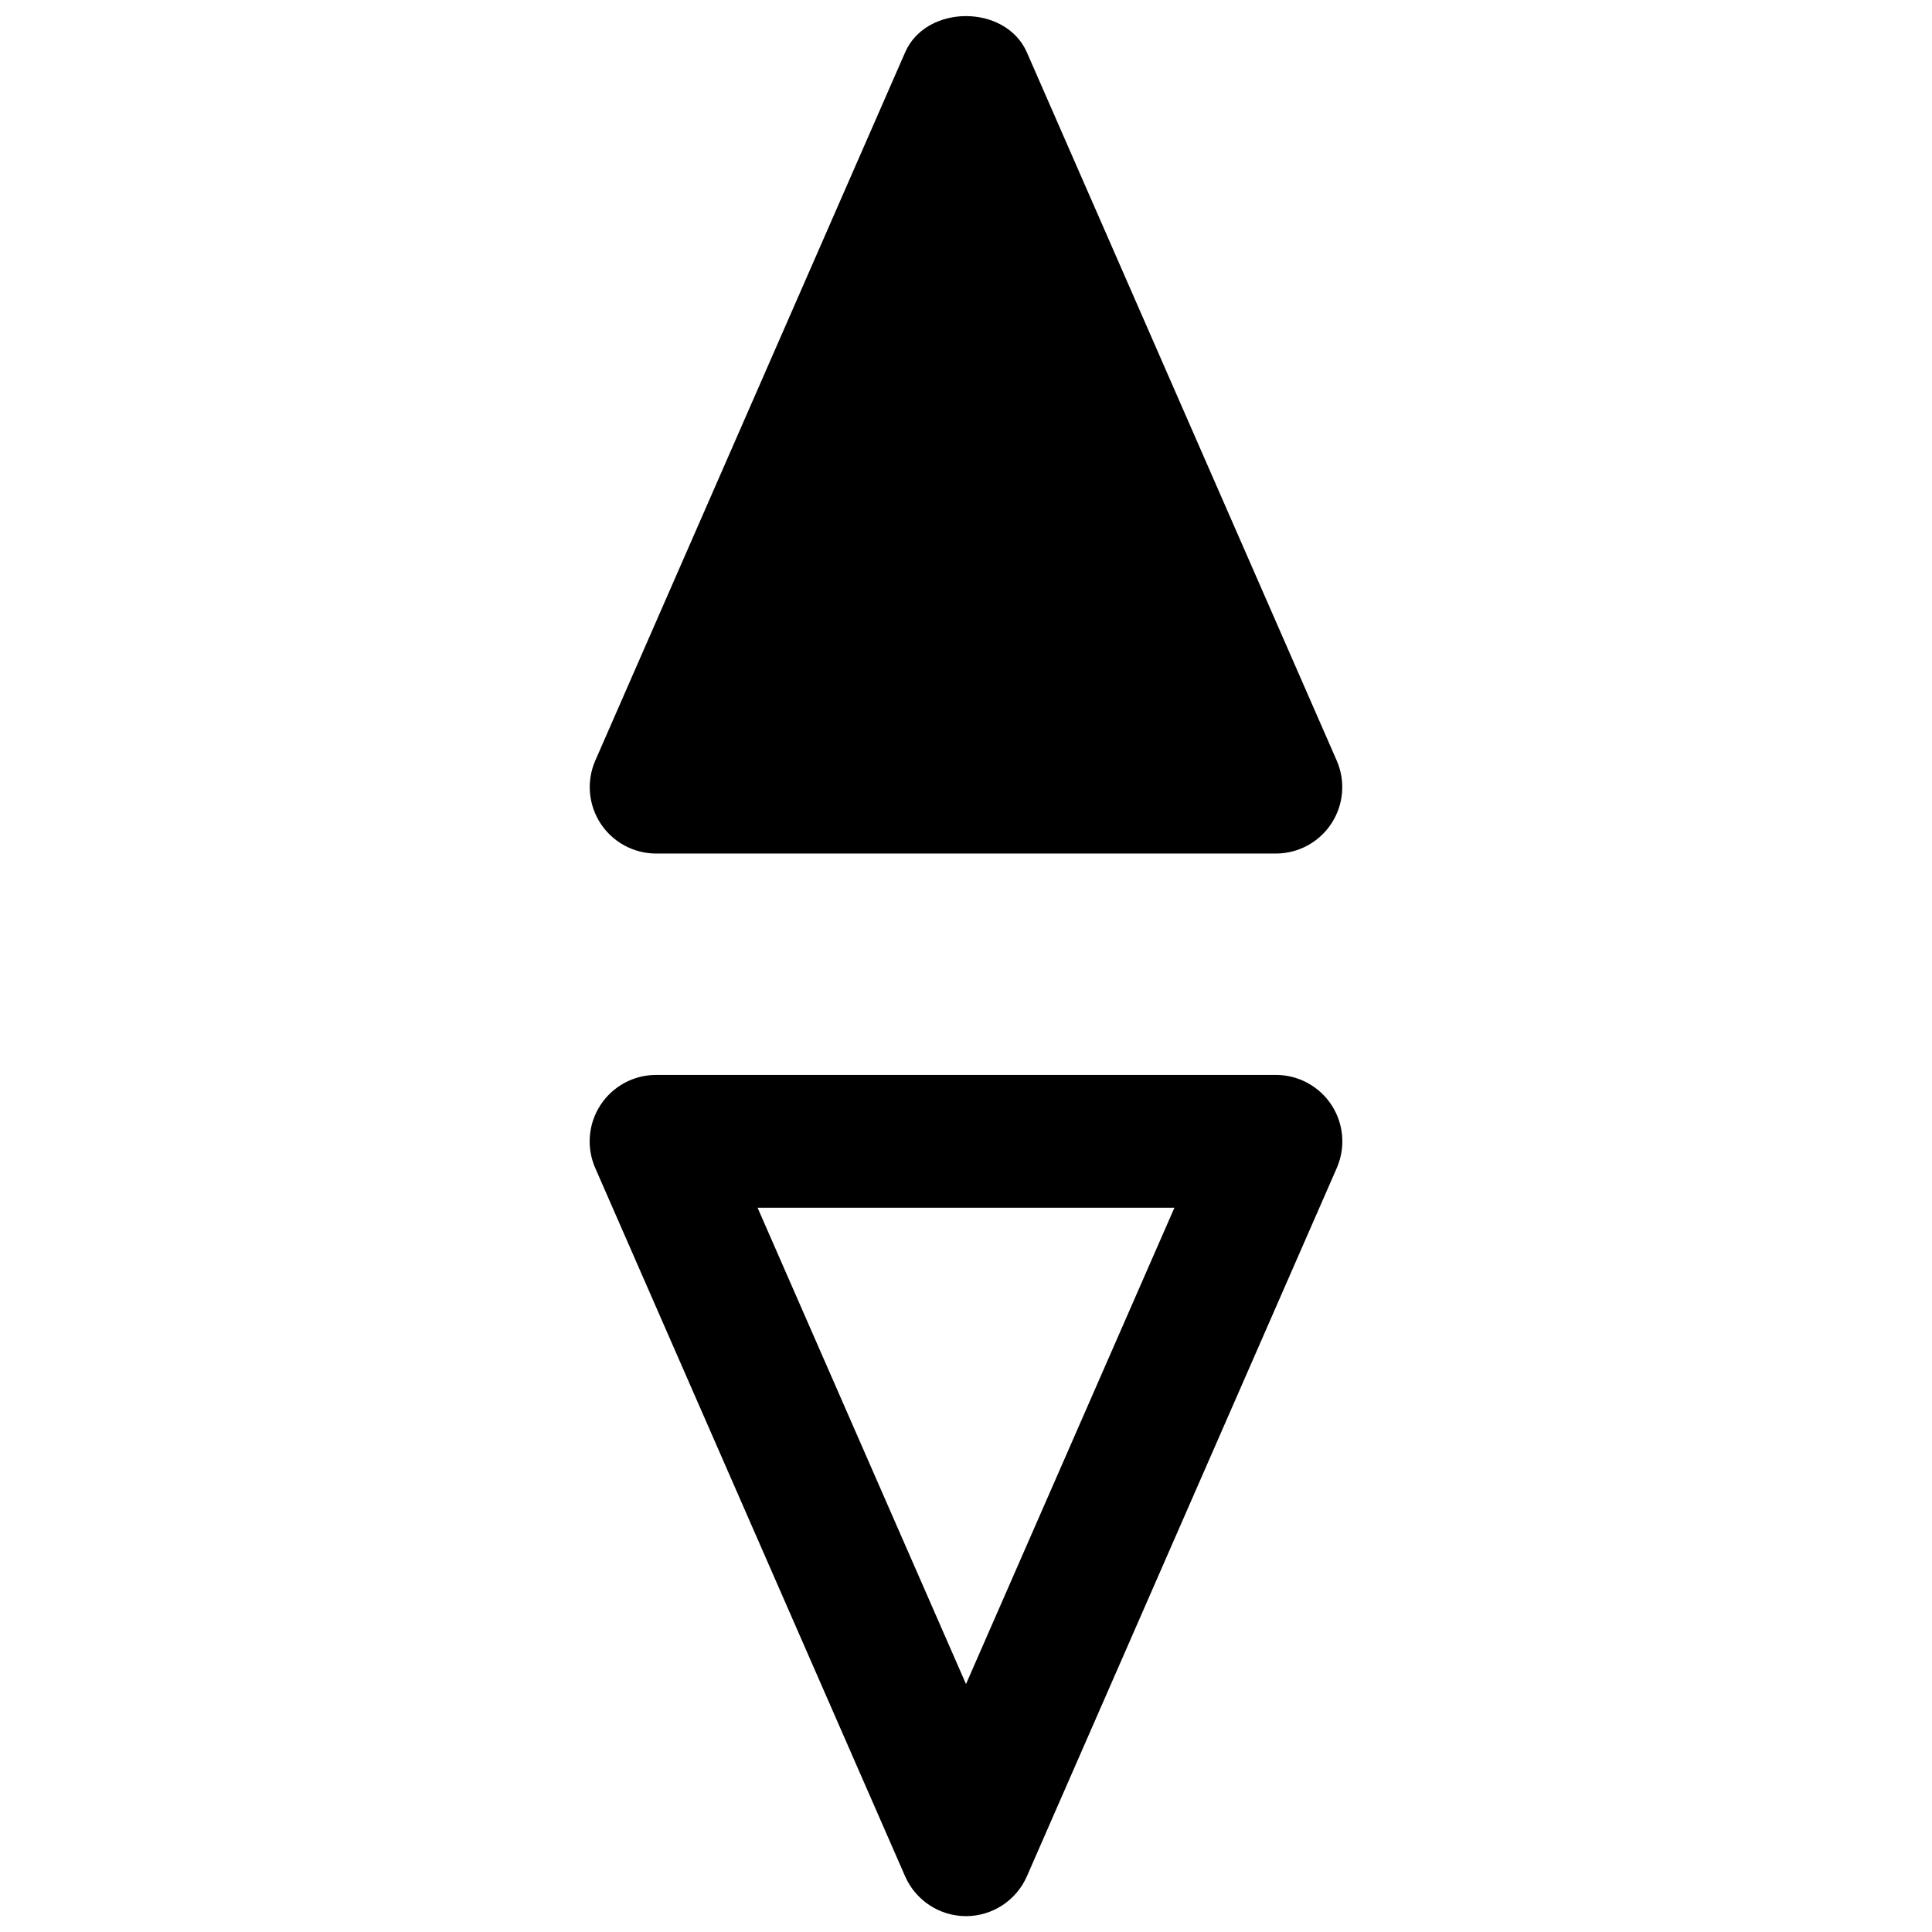
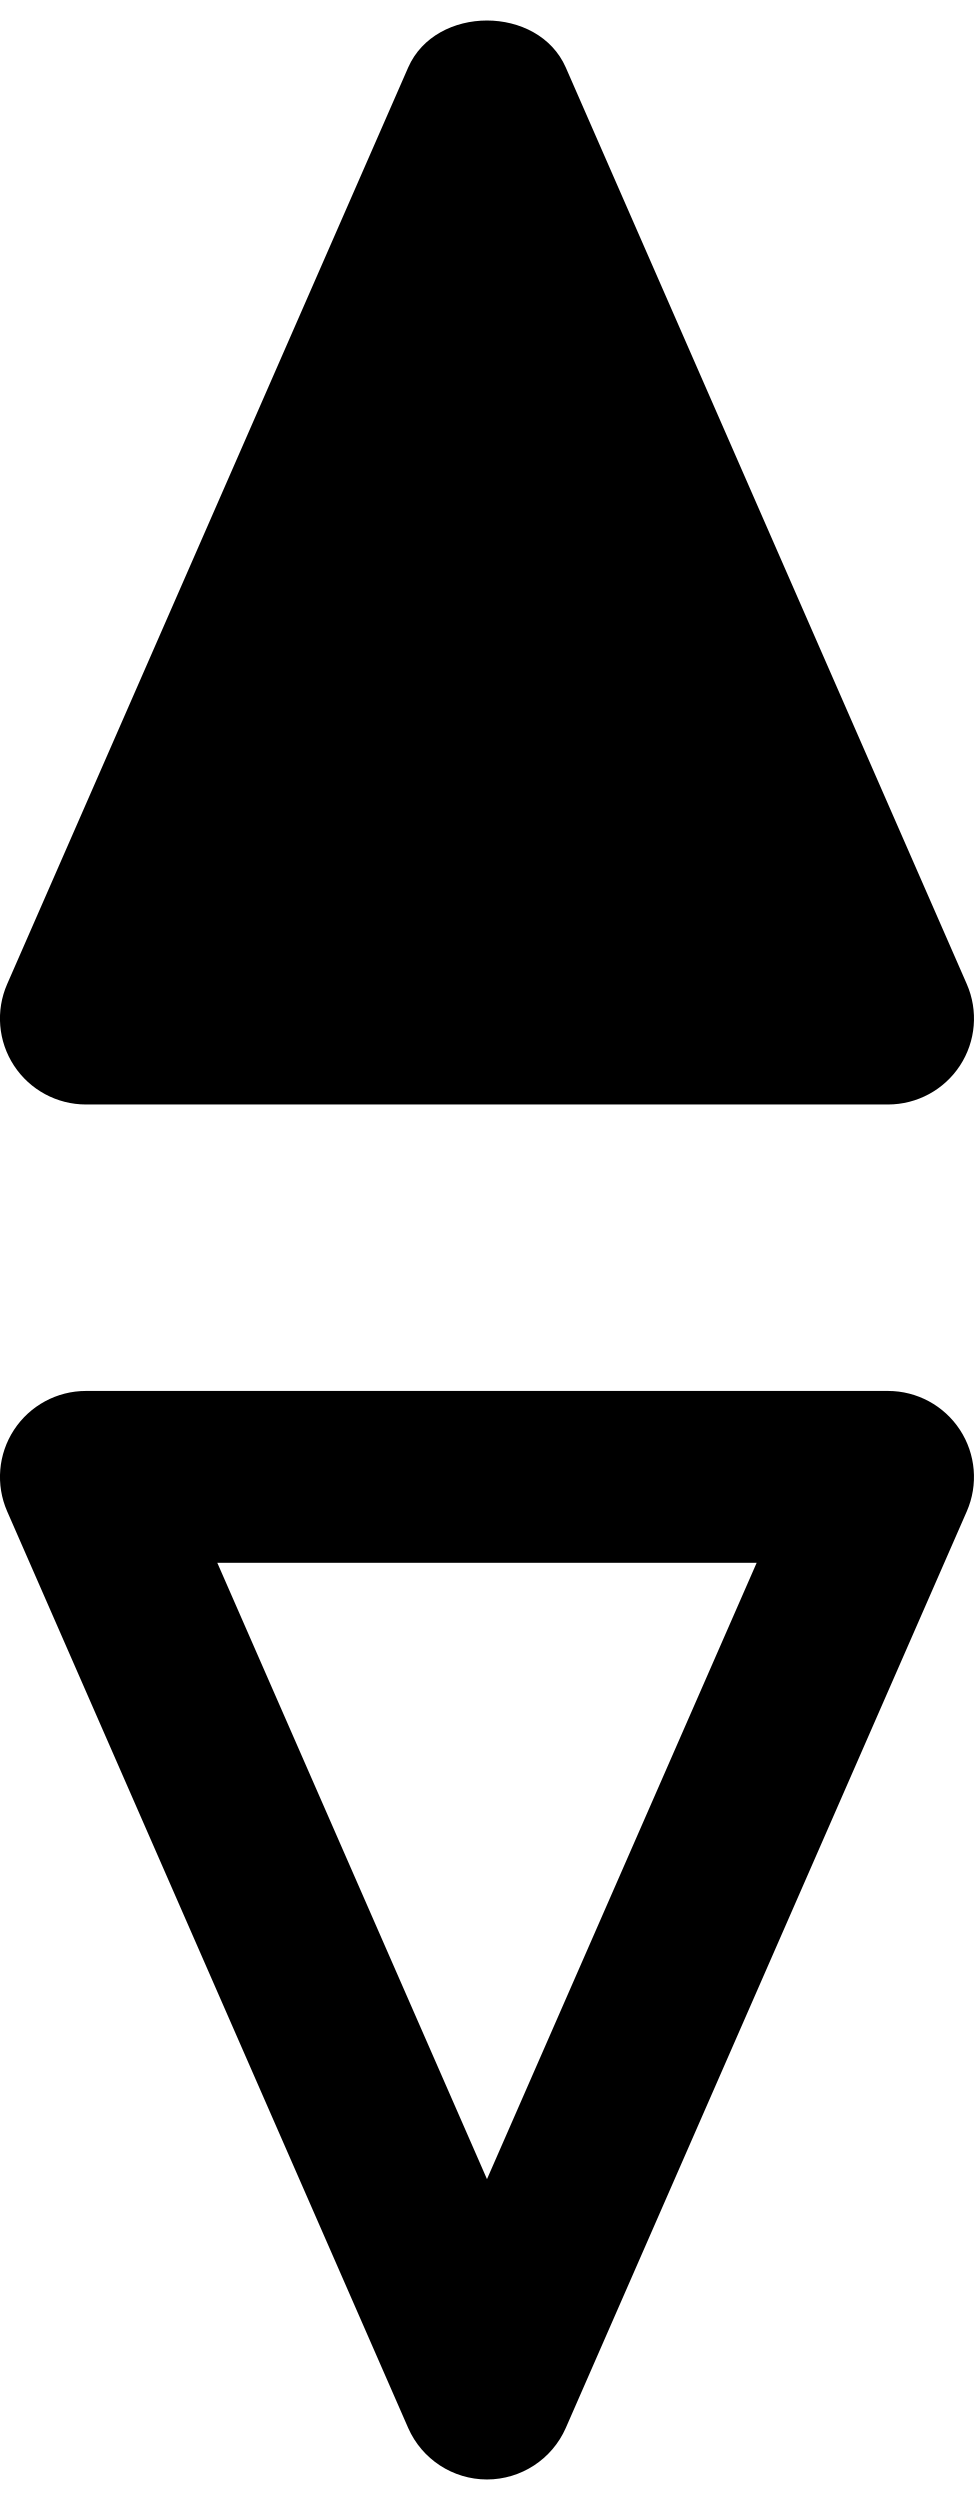
- <svg xmlns="http://www.w3.org/2000/svg" id="ds44-icons" viewBox="0 0 480 480">
+ <svg xmlns="http://www.w3.org/2000/svg" id="ds44-icons" width="187" height="480" viewBox="0 0 187 480">
  <g id="compass">
    <g id="Tracé_1104" data-name="Tracé 1104">
-       <path d="M240,476.06a16.54,16.54,0,0,1-15.12-9.88l-77-176A16.51,16.51,0,0,1,163,267.06H317a16.51,16.51,0,0,1,15.12,23.12l-77,176A16.54,16.54,0,0,1,240,476.06Zm-51.78-176L240,418.4l51.78-118.34Z" />
+       <path d="M93.5,476.061a16.546,16.546,0,0,1-15.125-9.883L1.375,290.179A16.51,16.51,0,0,1,16.5,267.062H170.499a16.51,16.51,0,0,1,15.125,23.117L108.625,466.178A16.546,16.546,0,0,1,93.5,476.061ZM41.723,300.062,93.5,418.397,145.277,300.062Z" />
    </g>
-     <path d="M332.12,189l-77-176c-5.28-12-25-12-30.24,0l-77,176A16.5,16.5,0,0,0,163,212.06H317A16.5,16.5,0,0,0,332.12,189Z" />
+     <path d="M185.624,188.945,108.625,12.946C103.34.936,83.66.936,78.375,12.946L1.375,188.945A16.503,16.503,0,0,0,16.5,212.062H170.499a16.503,16.503,0,0,0,15.125-23.117Z" />
  </g>
</svg>
